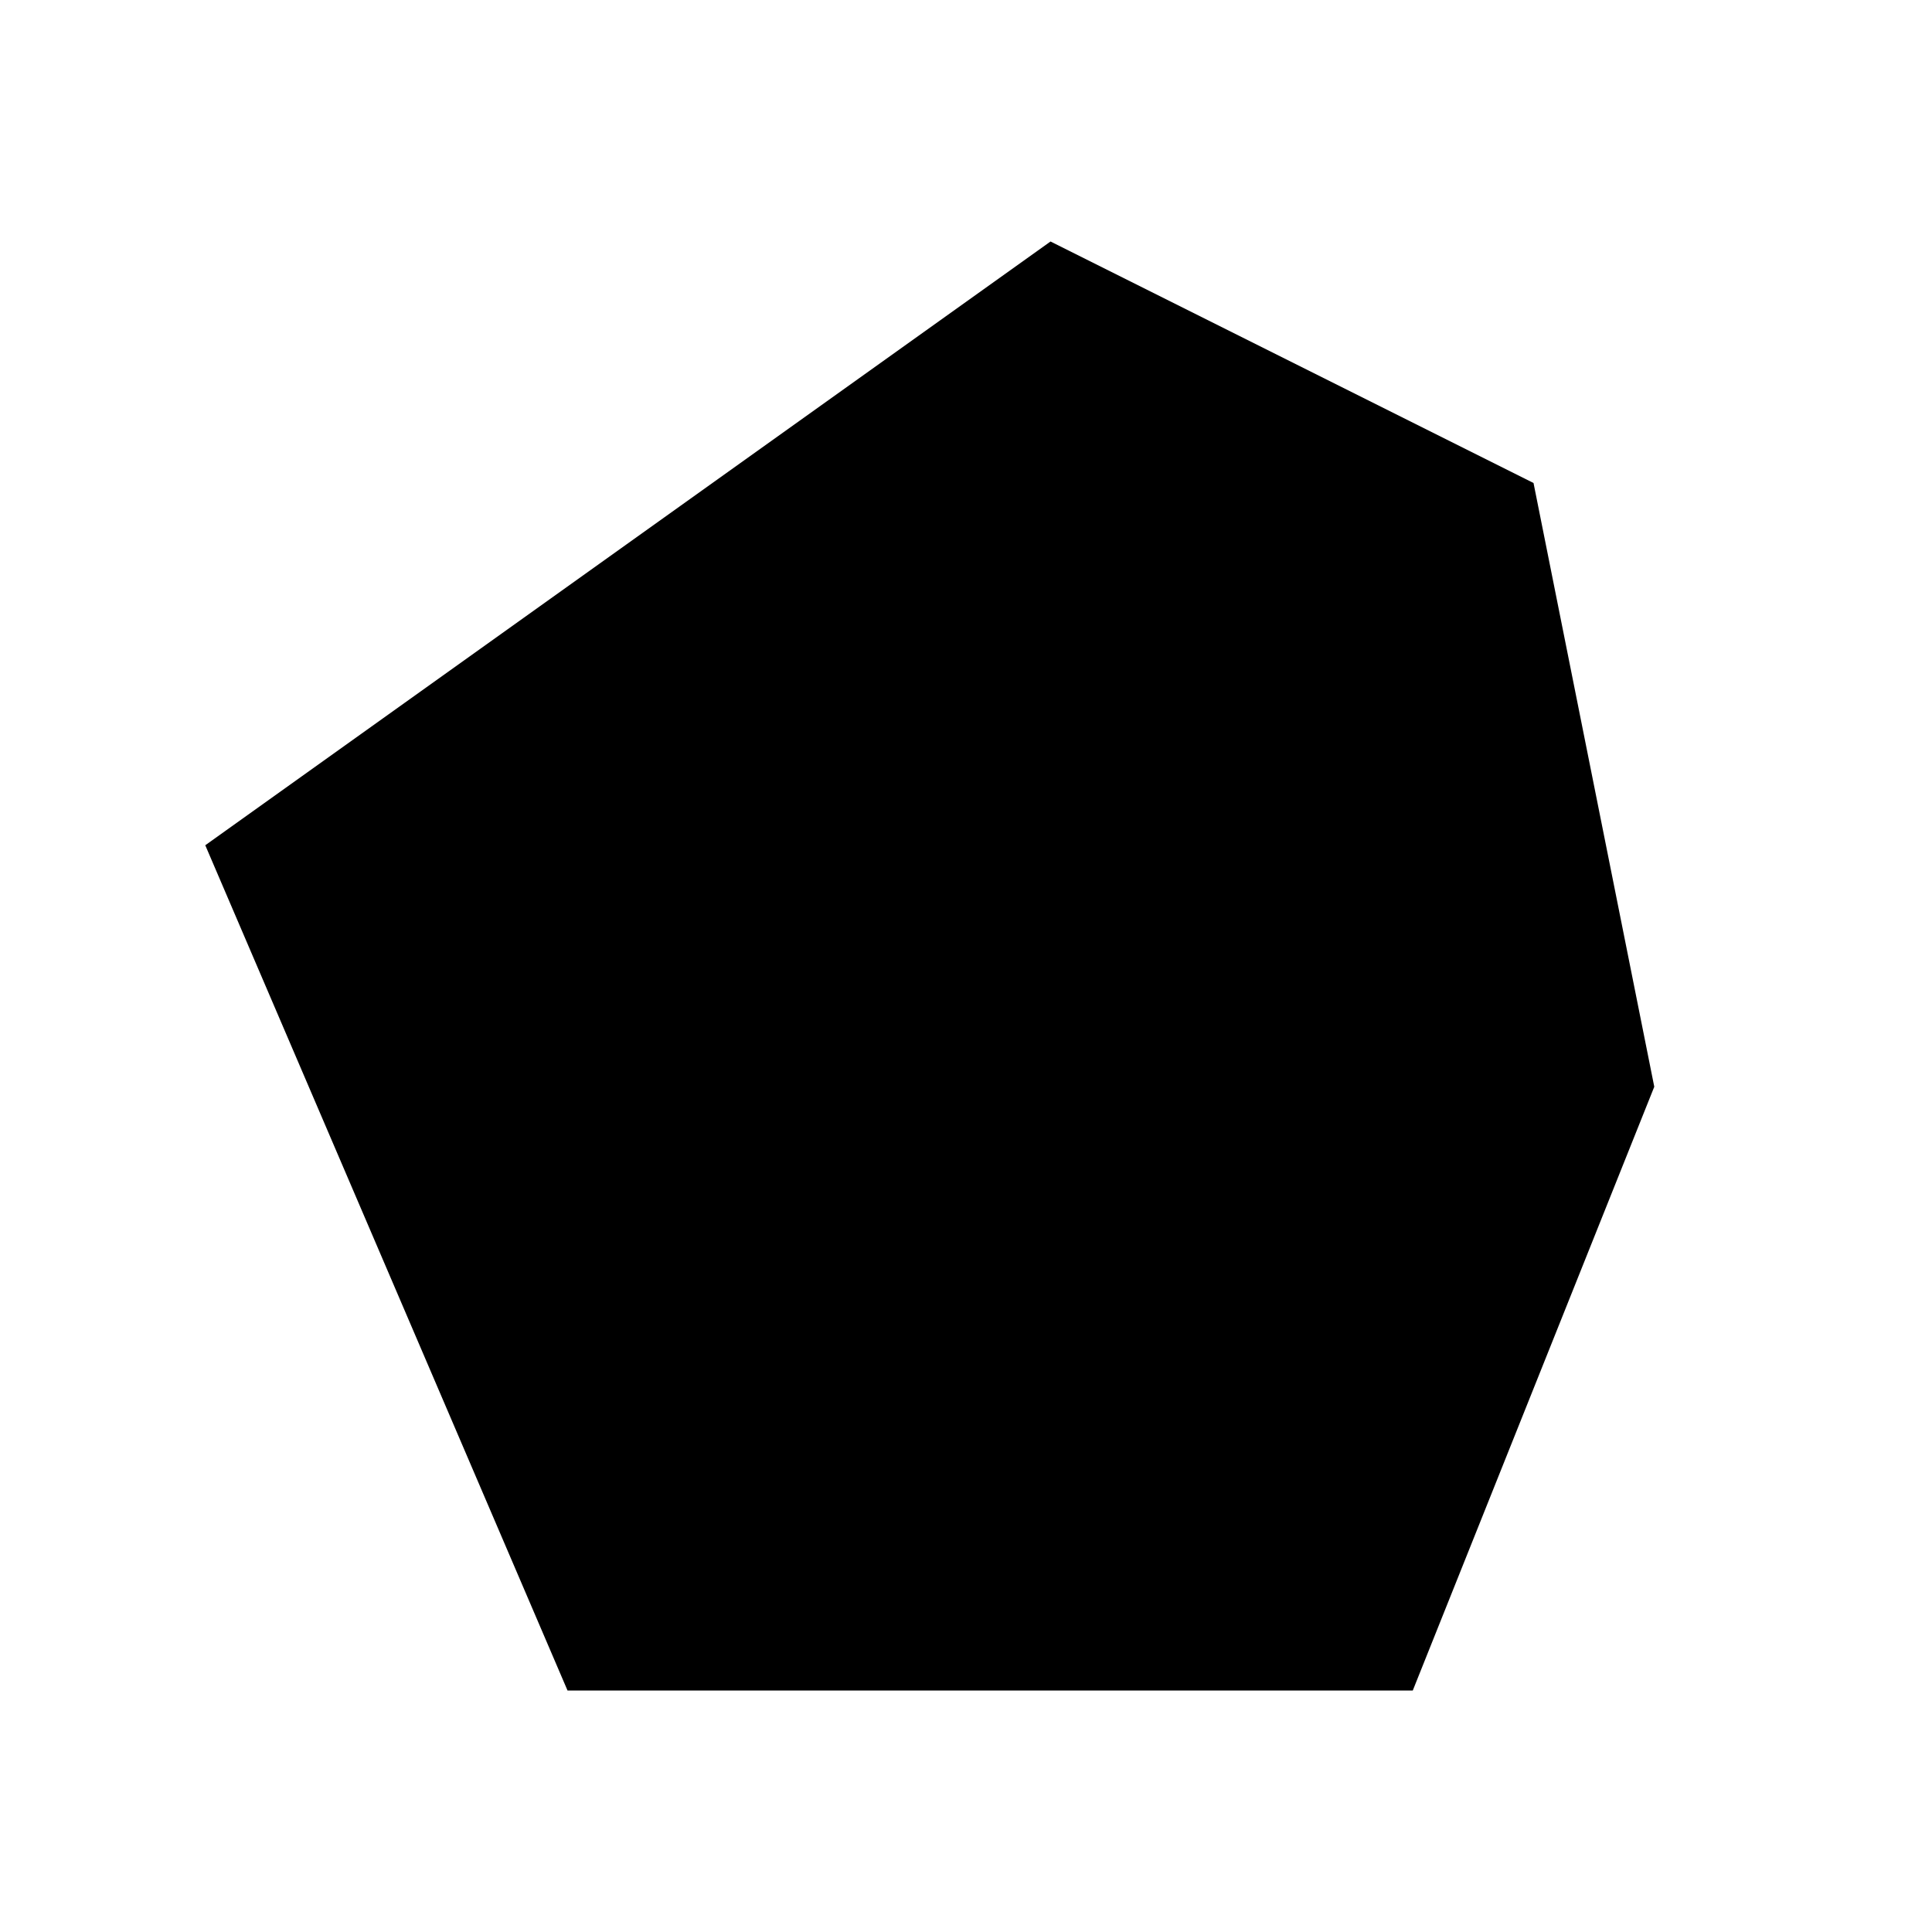
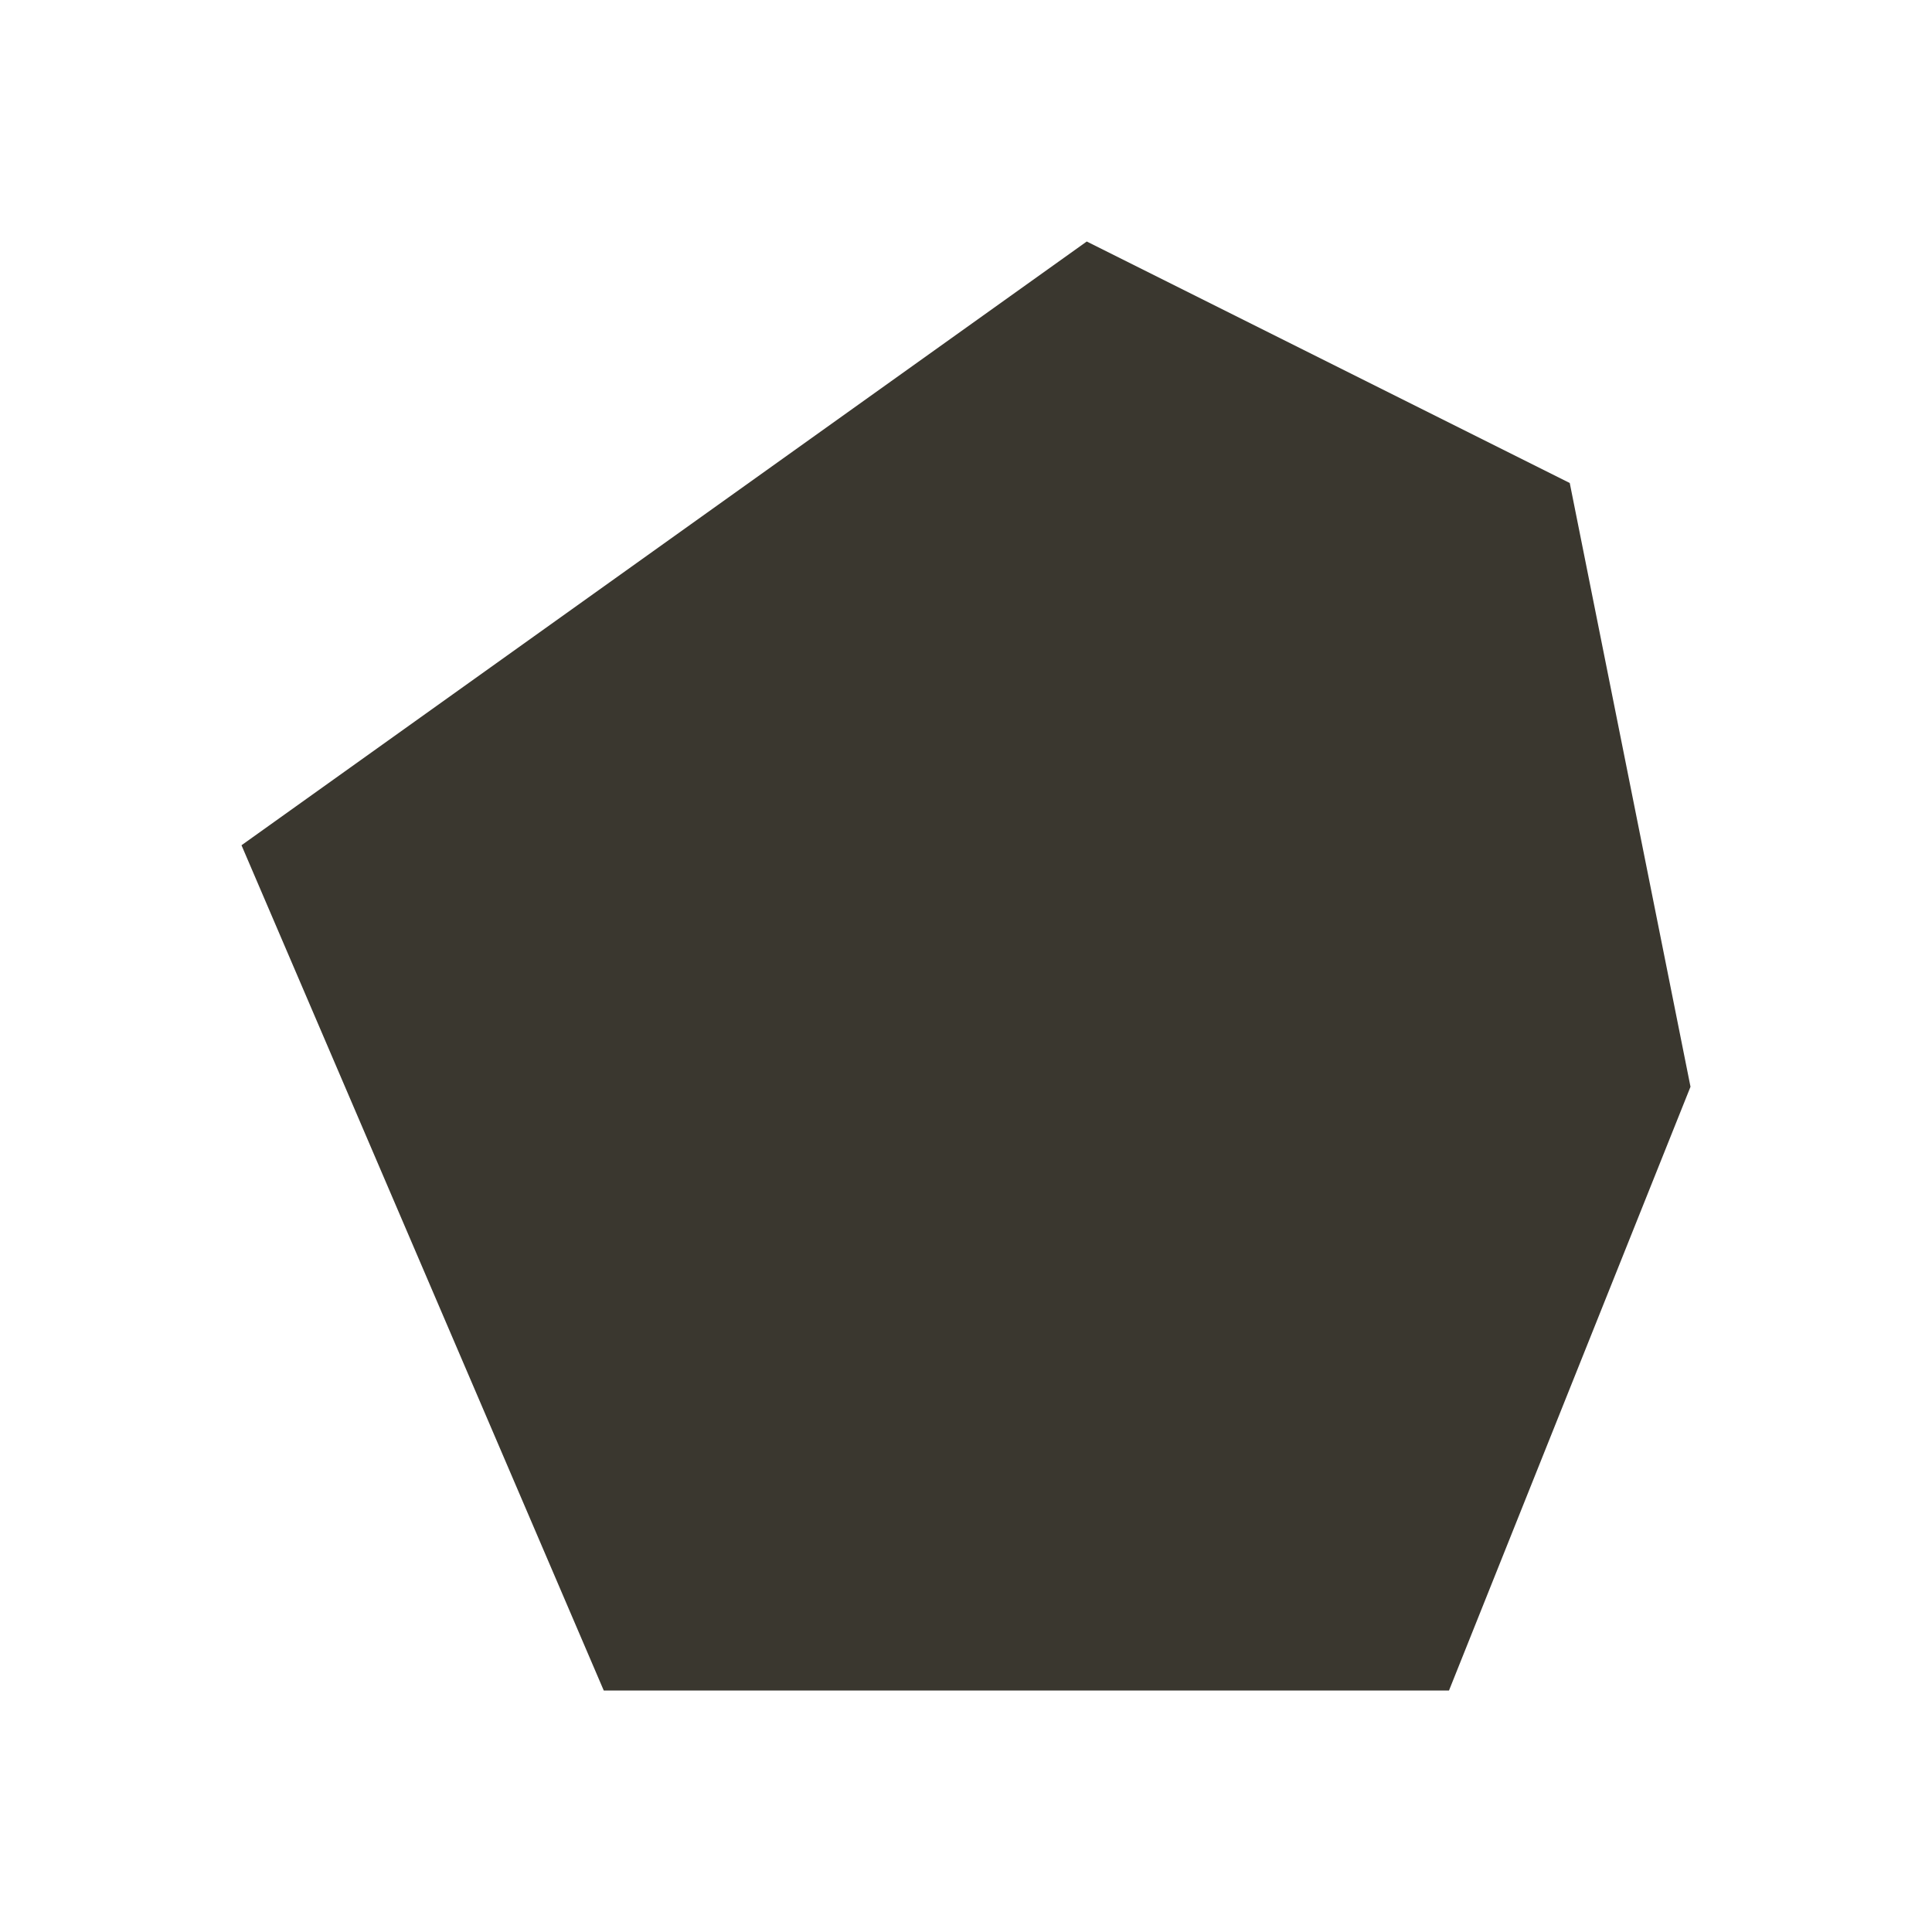
- <svg xmlns="http://www.w3.org/2000/svg" height="16" viewBox="0 0 16 16" width="16" style="color-scheme: light dark">
-   <path d="m 2,7 3,7 h 7 L 14,9 13,4 9,2 Z" fill="light-dark(black, white)" transform="translate(-0.3)" />
+ <svg xmlns="http://www.w3.org/2000/svg" height="16" viewBox="0 0 16 16" width="16">
+   <style>
+     :root {
+       color-scheme: light dark;
+     }
+ 
+     path {
+       fill: light-dark(rgb(58 55 47), rgb(206 204 195));
+     }
+   </style>
+   <path d="m 2,7 3,7 h 7 L 14,9 13,4 9,2 Z" fill="rgb(58 55 47)" />
</svg>
